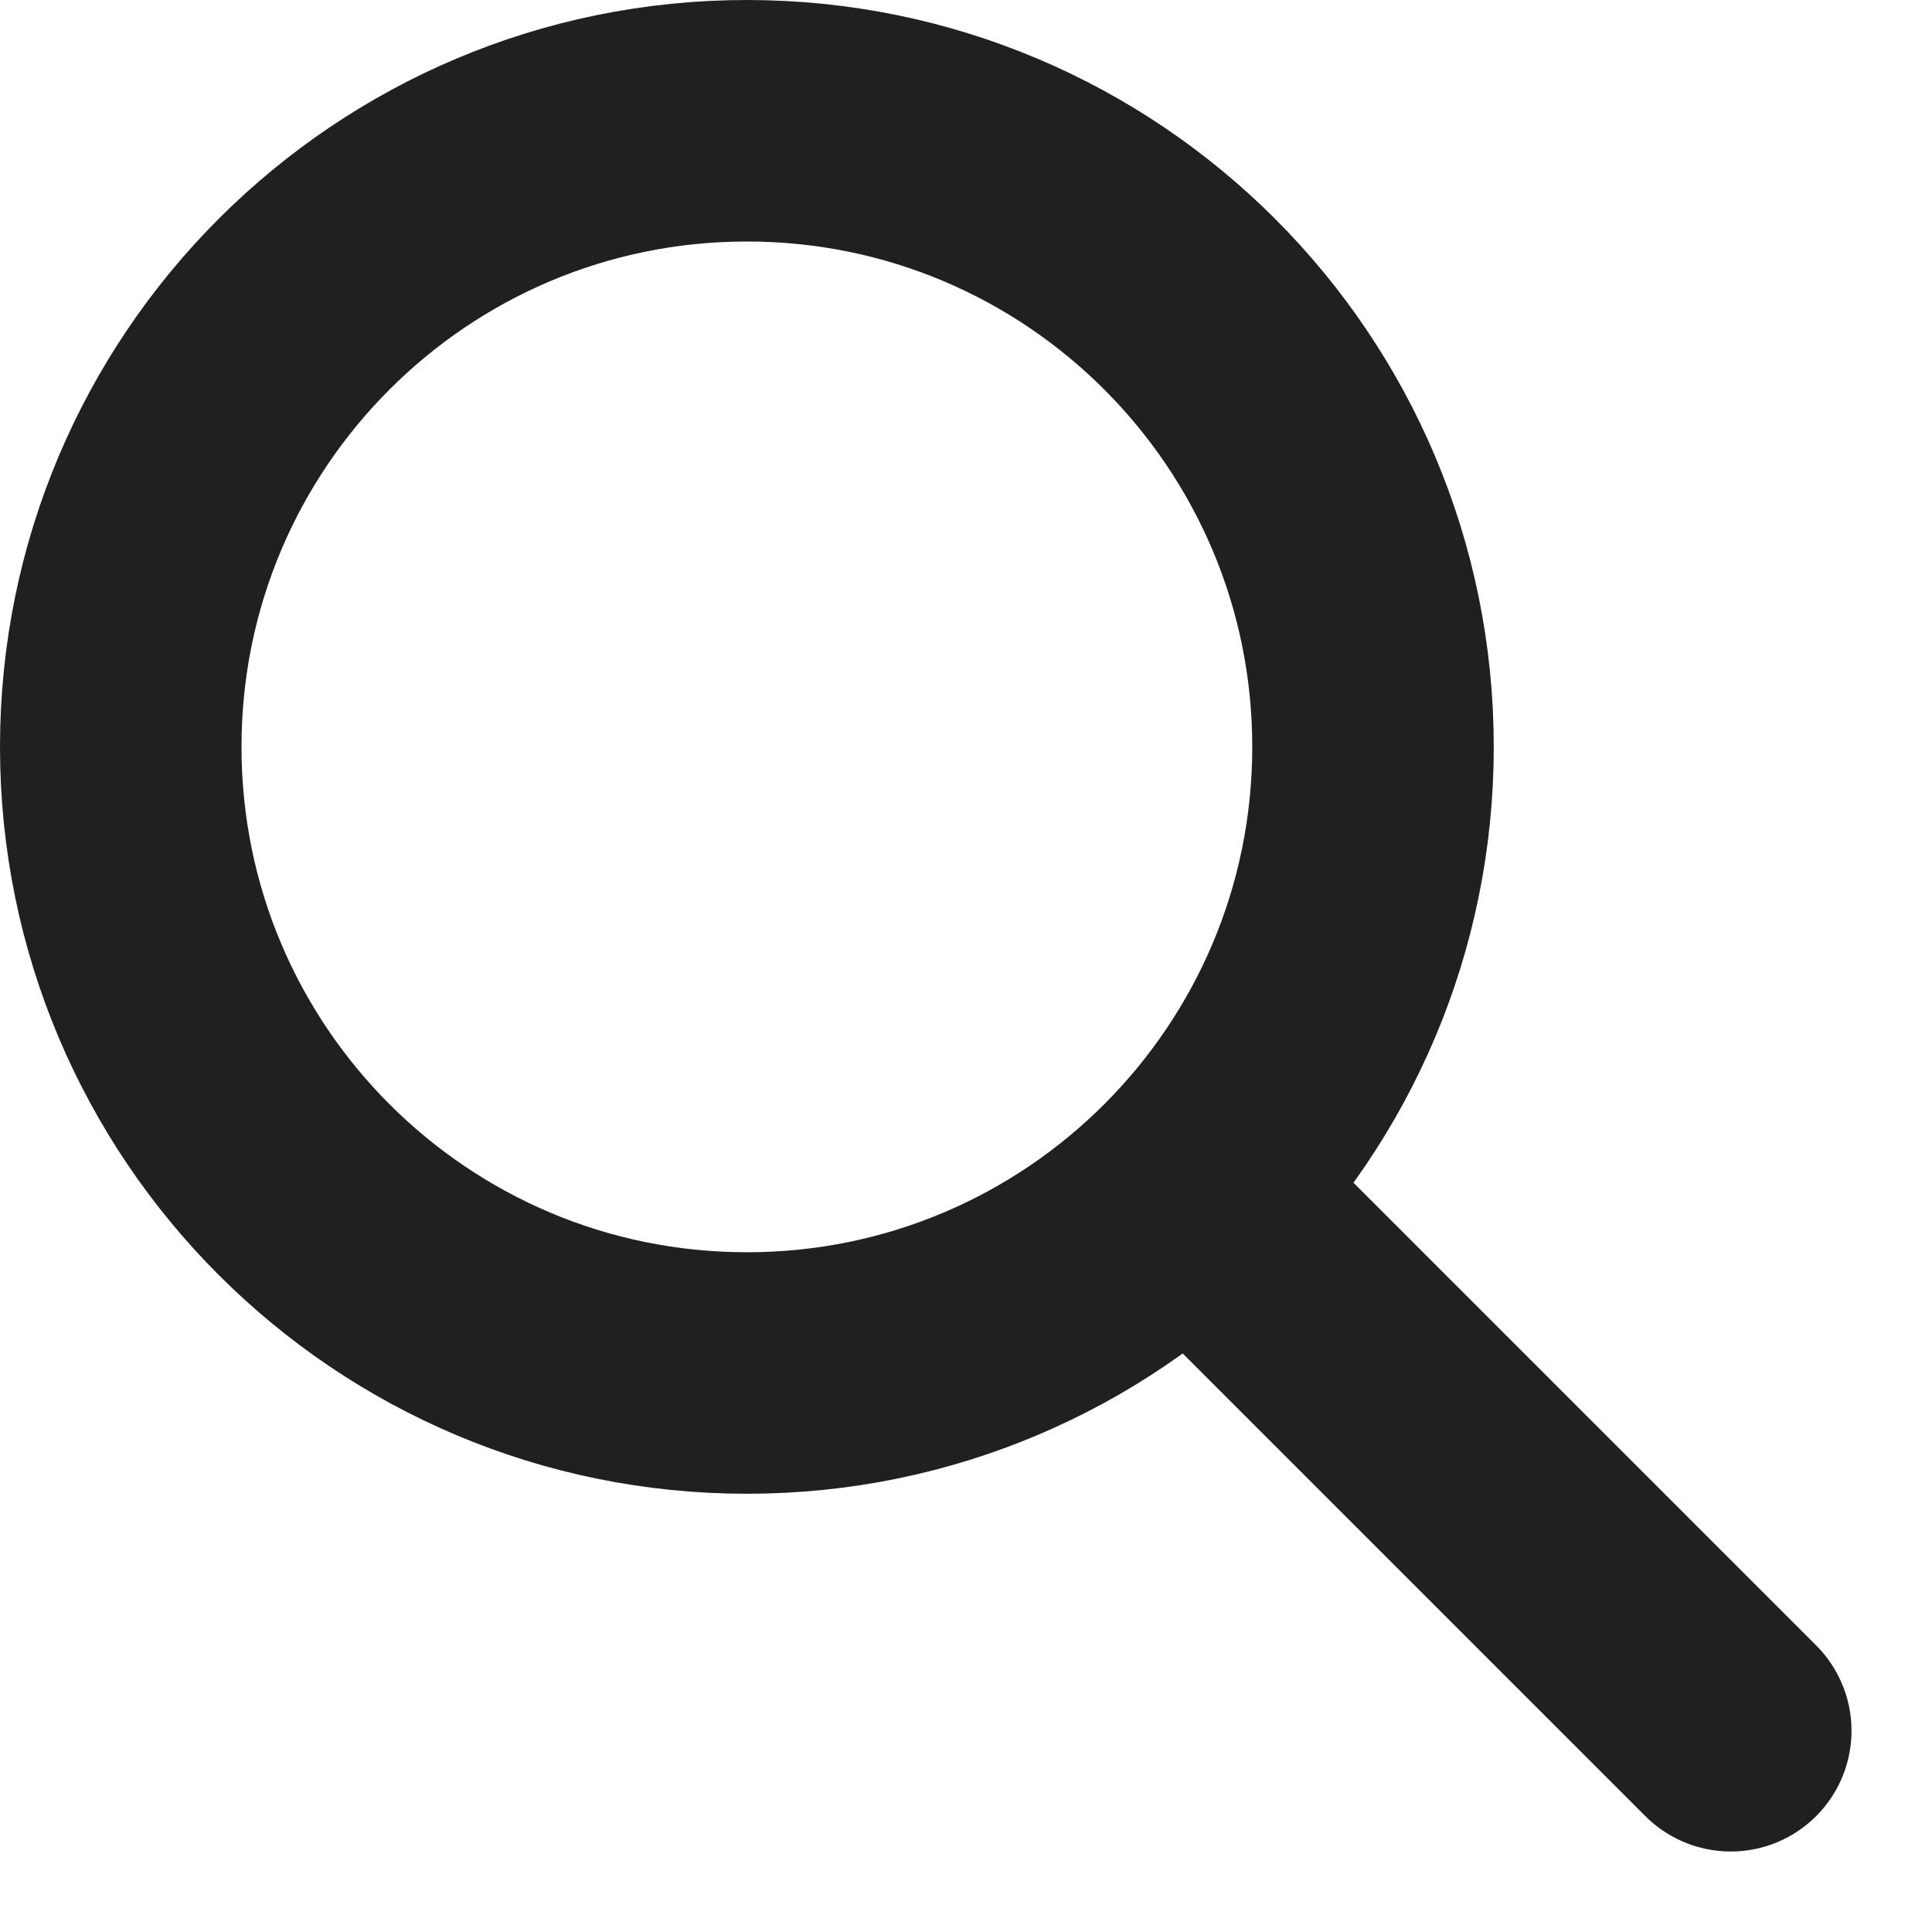
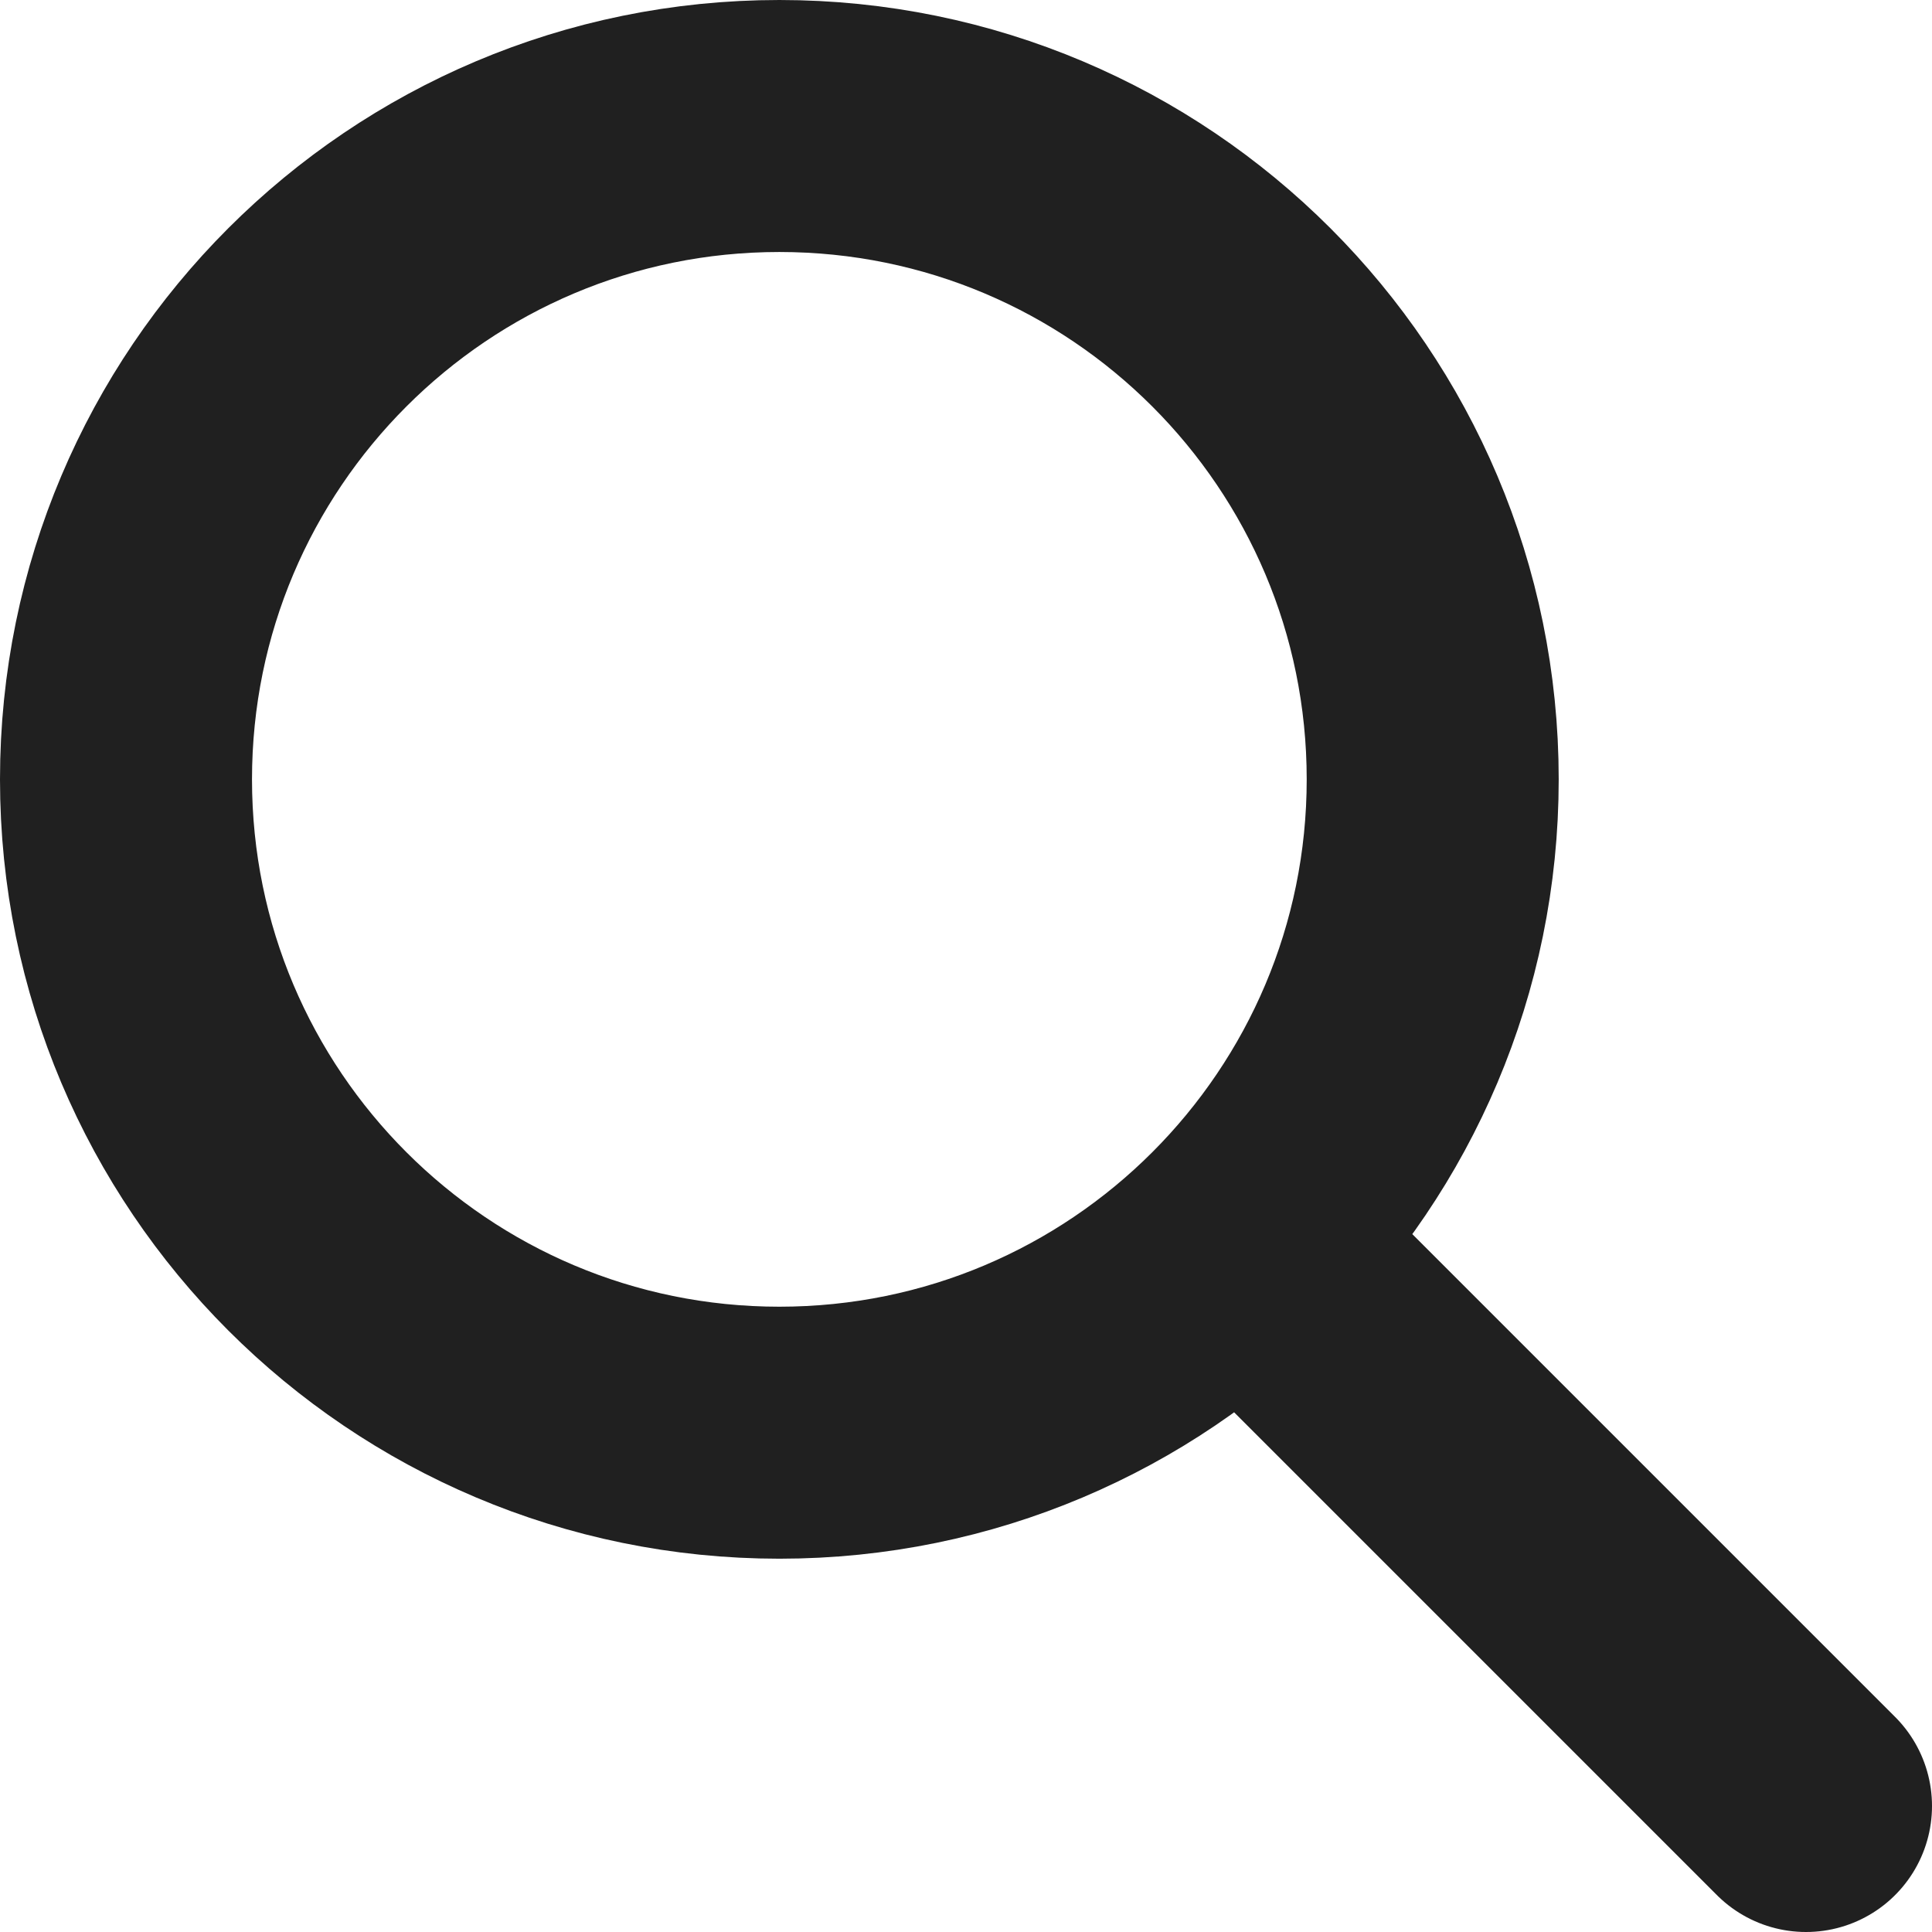
- <svg xmlns="http://www.w3.org/2000/svg" width="12" height="12" viewBox="0 0 12 12" fill="none">
-   <path d="M7.417 7.417L10.75 10.75M0.75 4.639C0.75 6.787 2.491 8.528 4.639 8.528C6.787 8.528 8.528 6.787 8.528 4.639C8.528 2.491 6.787 0.75 4.639 0.75C2.491 0.75 0.75 2.491 0.75 4.639Z" stroke="#202020" stroke-width="1.5" stroke-linecap="round" stroke-linejoin="round" />
+ <svg xmlns="http://www.w3.org/2000/svg" preserveAspectRatio="none" overflow="visible" style="display: block;" width="11.5" height="11.5" viewBox="0 0 11.5 11.5" fill="none">
+   <path id="line" d="M7.417 7.417L10.75 10.75M0.75 4.639C0.75 6.787 2.491 8.528 4.639 8.528C6.787 8.528 8.528 6.787 8.528 4.639C8.528 2.491 6.787 0.75 4.639 0.75C2.491 0.75 0.75 2.491 0.75 4.639Z" stroke-width="1.5" stroke-linecap="round" stroke-linejoin="round" stroke="#202020" />
</svg>
